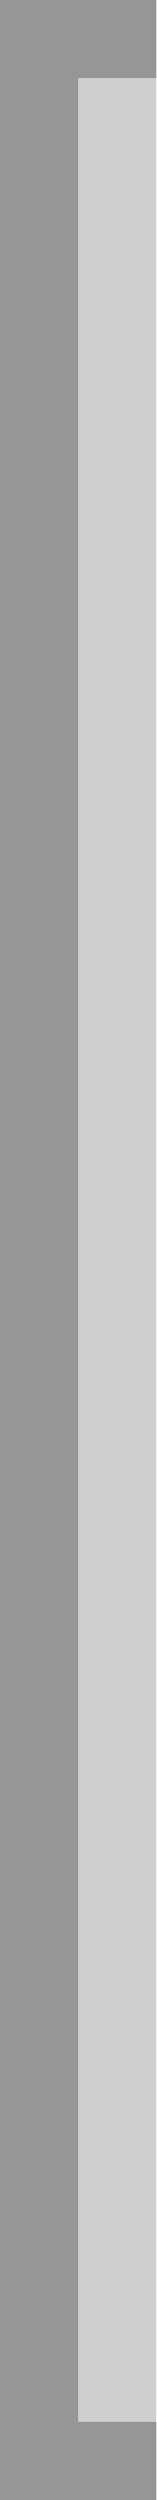
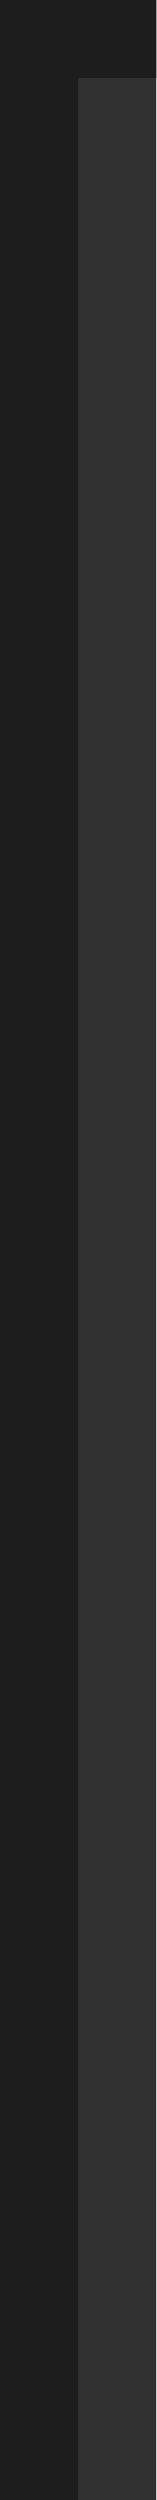
<svg xmlns="http://www.w3.org/2000/svg" width="2" height="32" viewBox="0 0 2 32" version="1.1" id="svg6">
  <defs id="defs10" />
-   <rect width="2" height="32" id="rect2" style="fill:#cfcfcf;fill-opacity:1" fill="#E0E0E0" />
-   <rect width="2" height="1" id="rect4" x="0" y="0" style="fill:#969696;fill-opacity:1;stroke-width:1" />
-   <rect width="1" height="32" id="rect4-8" x="0" y="0" style="fill:#969696;fill-opacity:1;stroke-width:4" />
-   <rect style="fill:#969696;fill-opacity:1;stroke-width:1" y="31" x="-1.1920929e-07" id="rect4-6" height="1" width="2" />
+   <rect width="2" height="32" id="rect2" style="fill:#313131;fill-opacity:1" fill="#E0E0E0" />
+   <rect width="2" height="1" id="rect4" x="0" y="0" style="fill:#1d1d1d;fill-opacity:1;stroke-width:1" />
+   <rect width="1" height="32" id="rect4-8" x="0" y="0" style="fill:#1d1d1d;fill-opacity:1;stroke-width:4" />
</svg>
